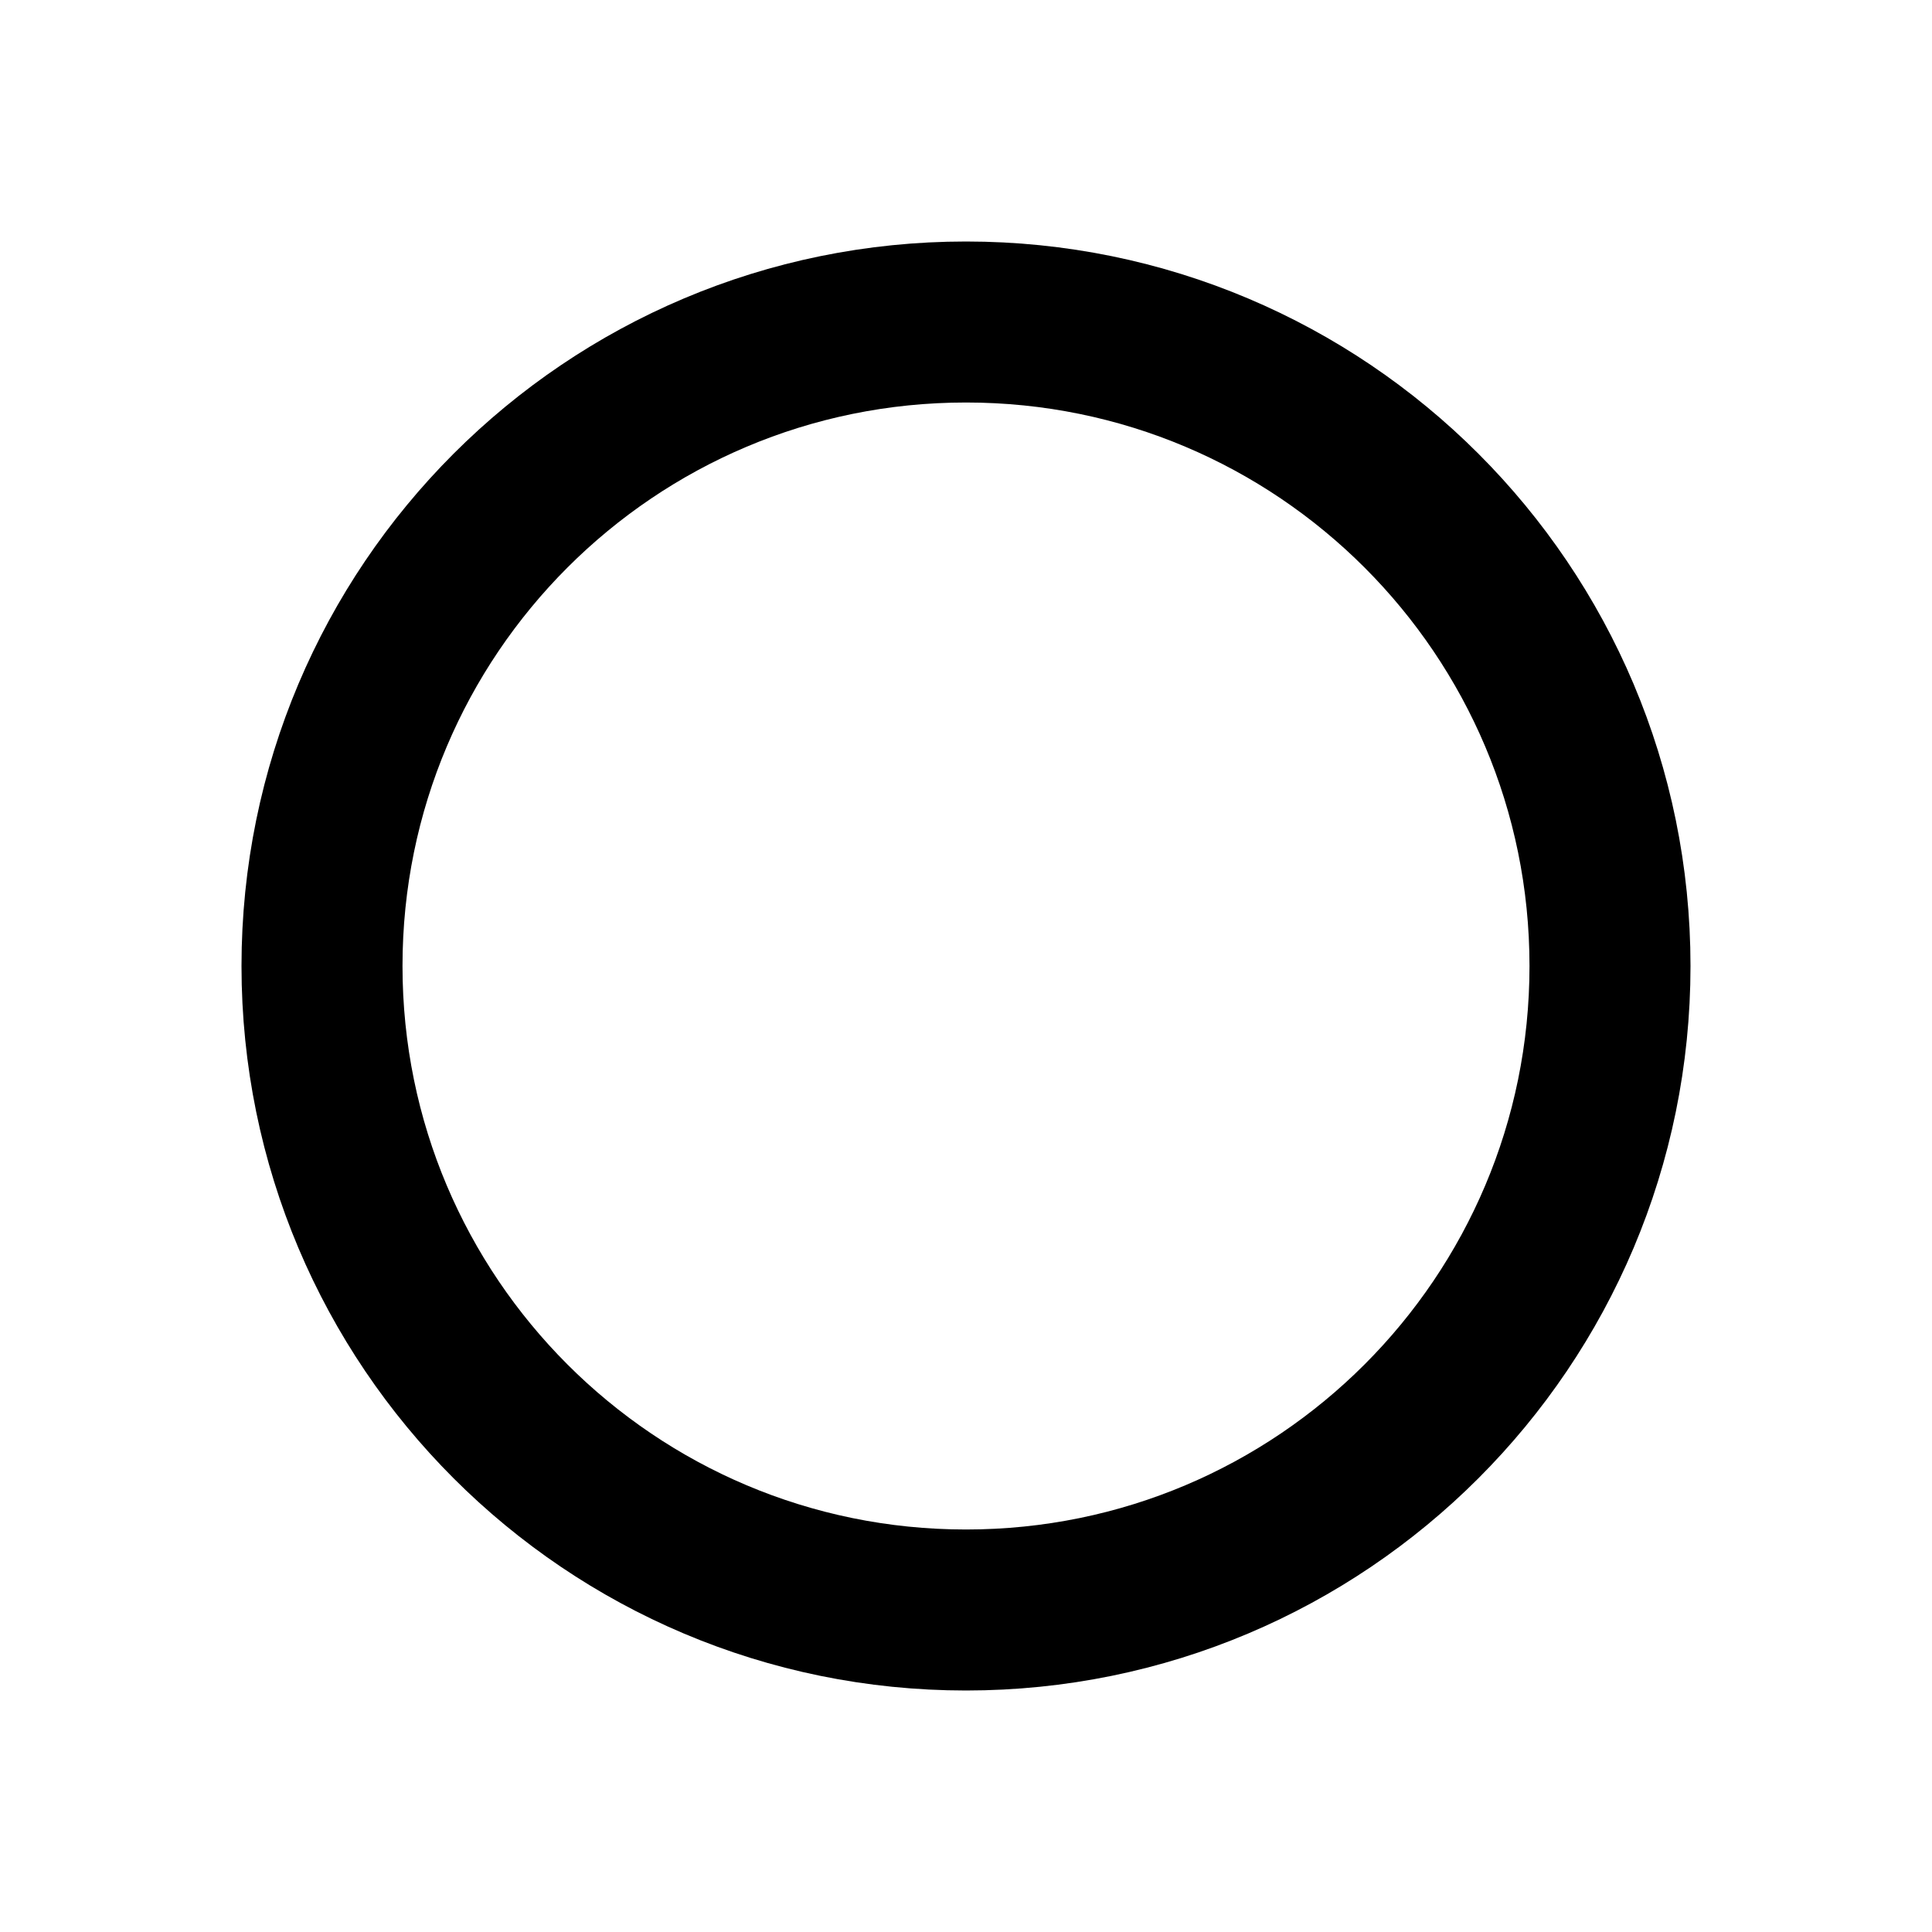
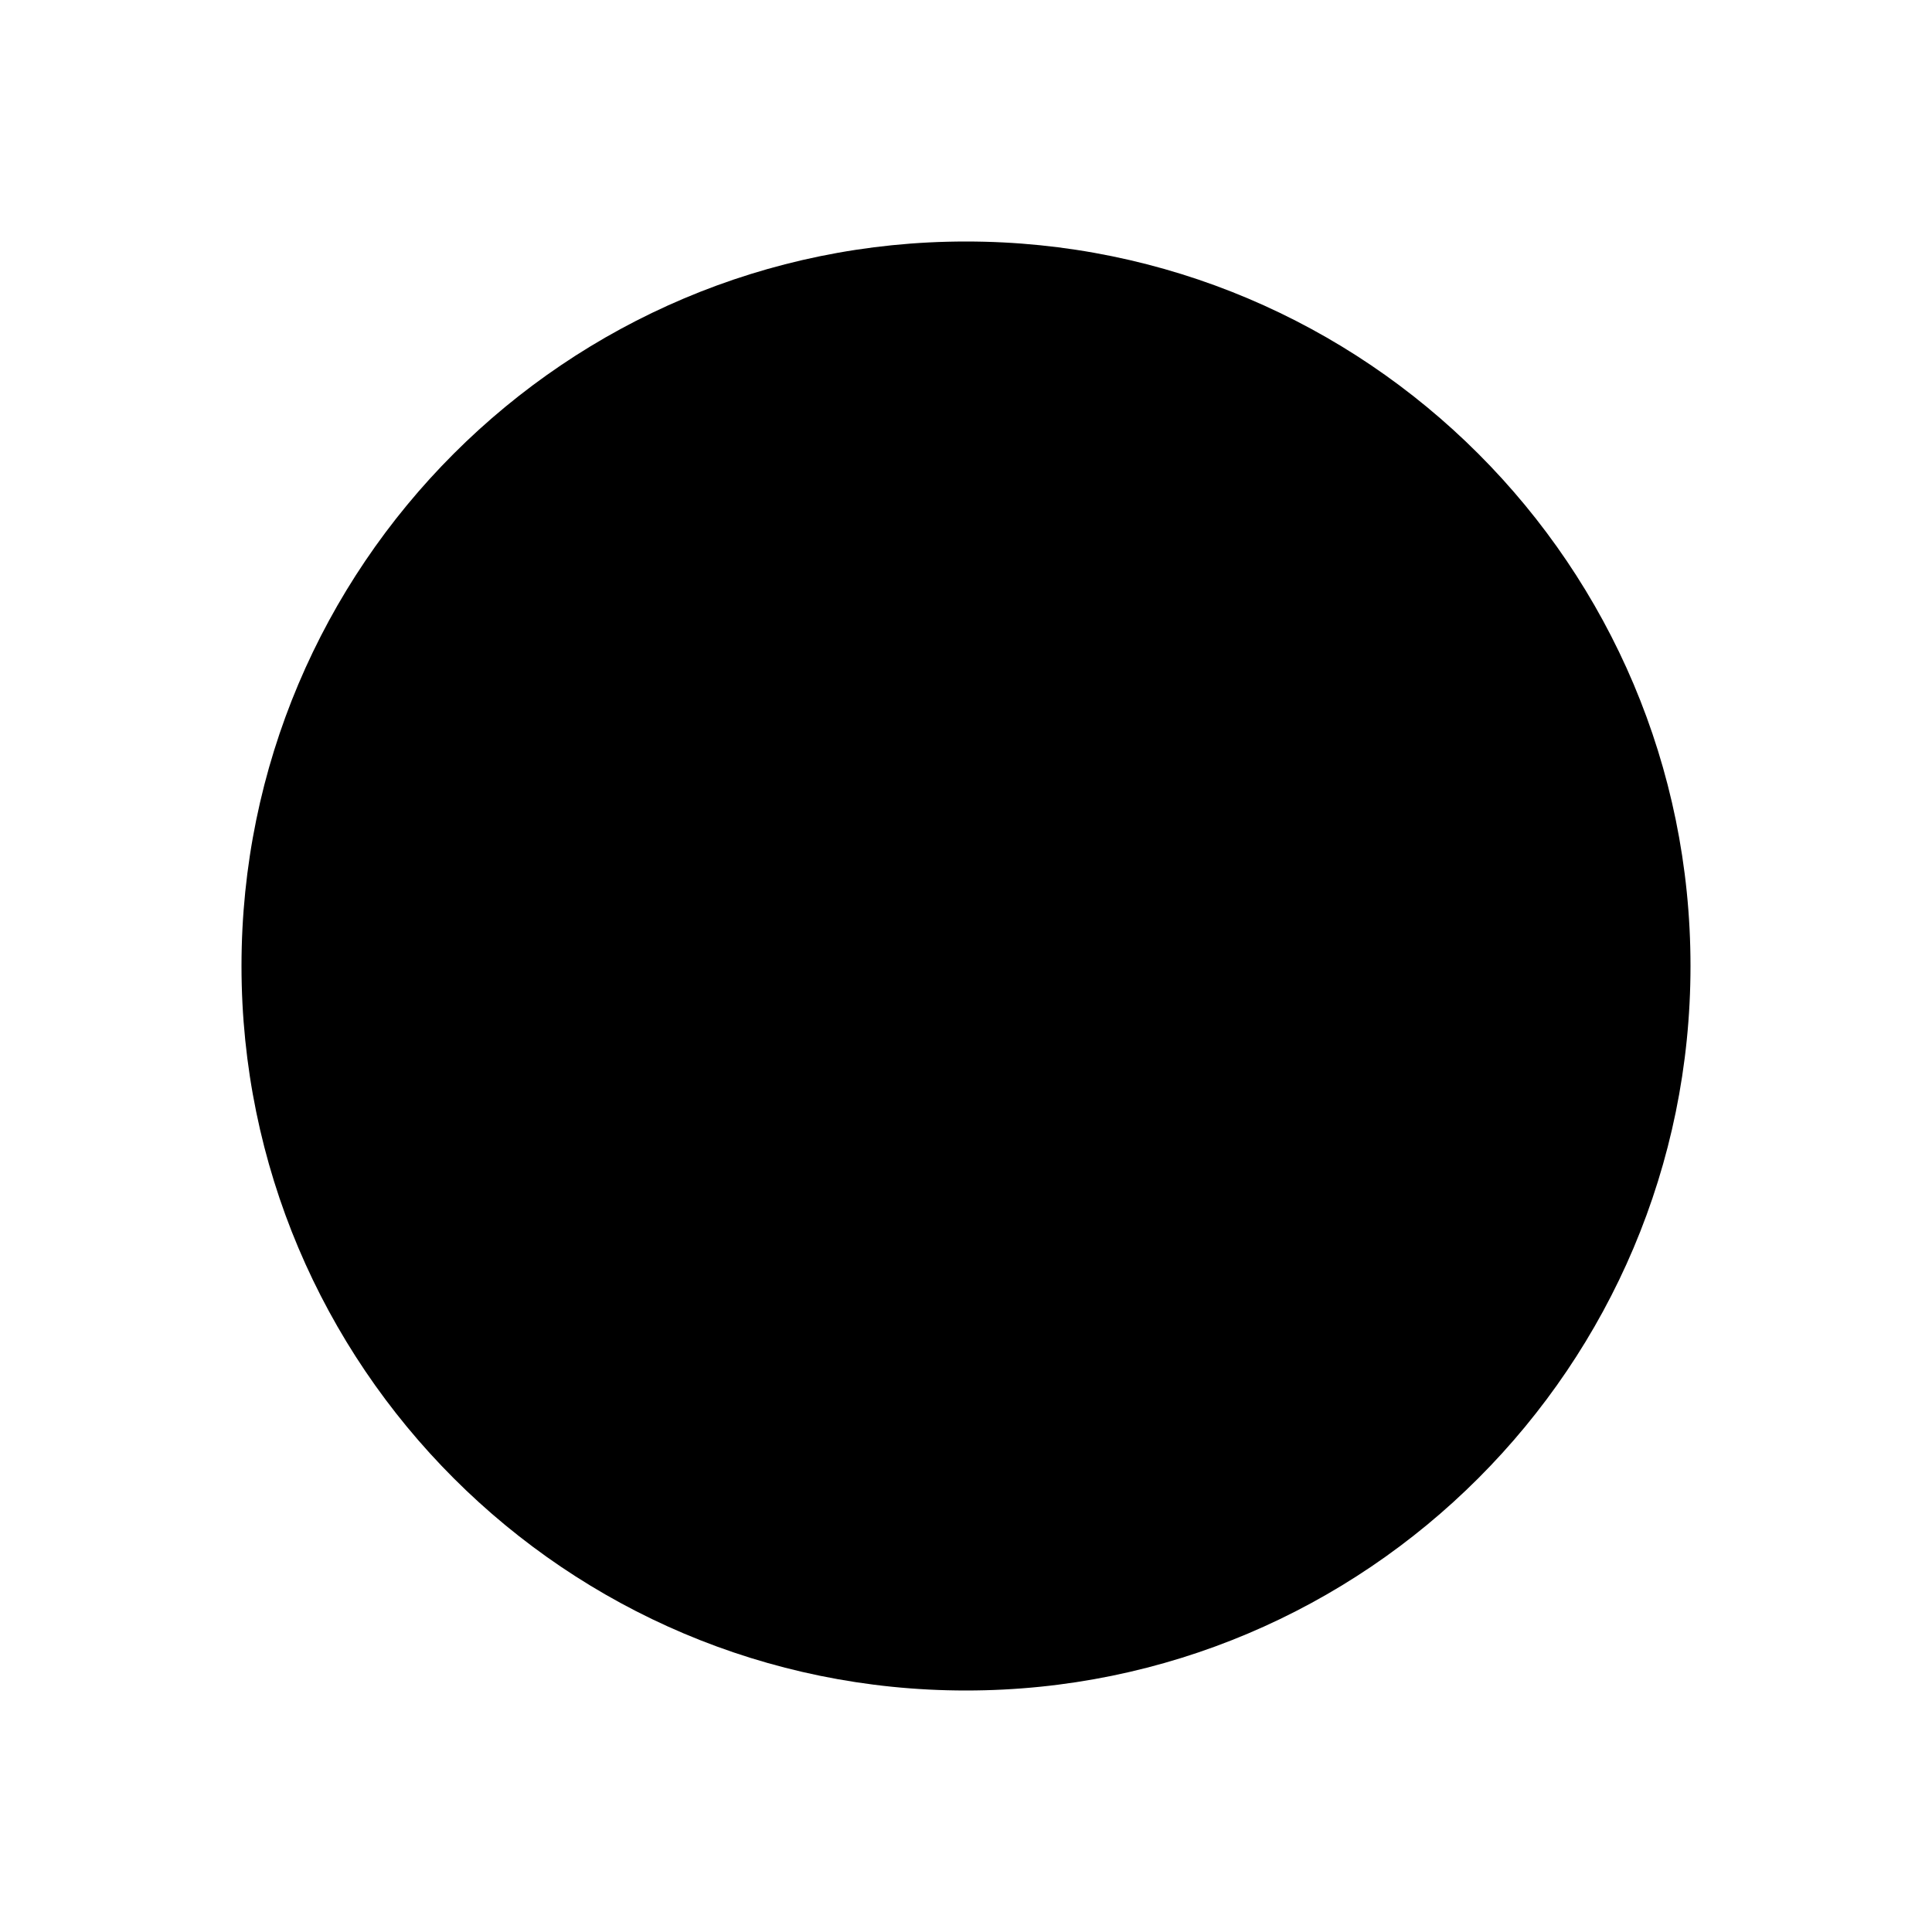
- <svg viewBox="0 0 24 24" fill="none" stroke="#000" stroke-width="2.0" stroke-linecap="round">
-   <path d="M20 12C20 16.42 16.42 20 12 20C7.58 20 4 16.42 4 12C4 7.58 7.58 4 12 4C16.42 4 20 7.58 20 12Z" />
+ <svg xmlns="http://www.w3.org/2000/svg" viewBox="0 0 24 24">
+   <path d="M12 3 C16.97 3 21 7.03 21 12 C21 16.97 16.97 21 12 21 C7.03 21 3 16.97 3 12 C3 7.03 7.03 3 12 3 Z M12 5 C15.87 5 19 8.13 19 12 C19 15.87 15.87 19 12 19 C8.13 19 5 15.87 5 12 C5 8.13 8.13 5 12 5 Z" />
</svg>
